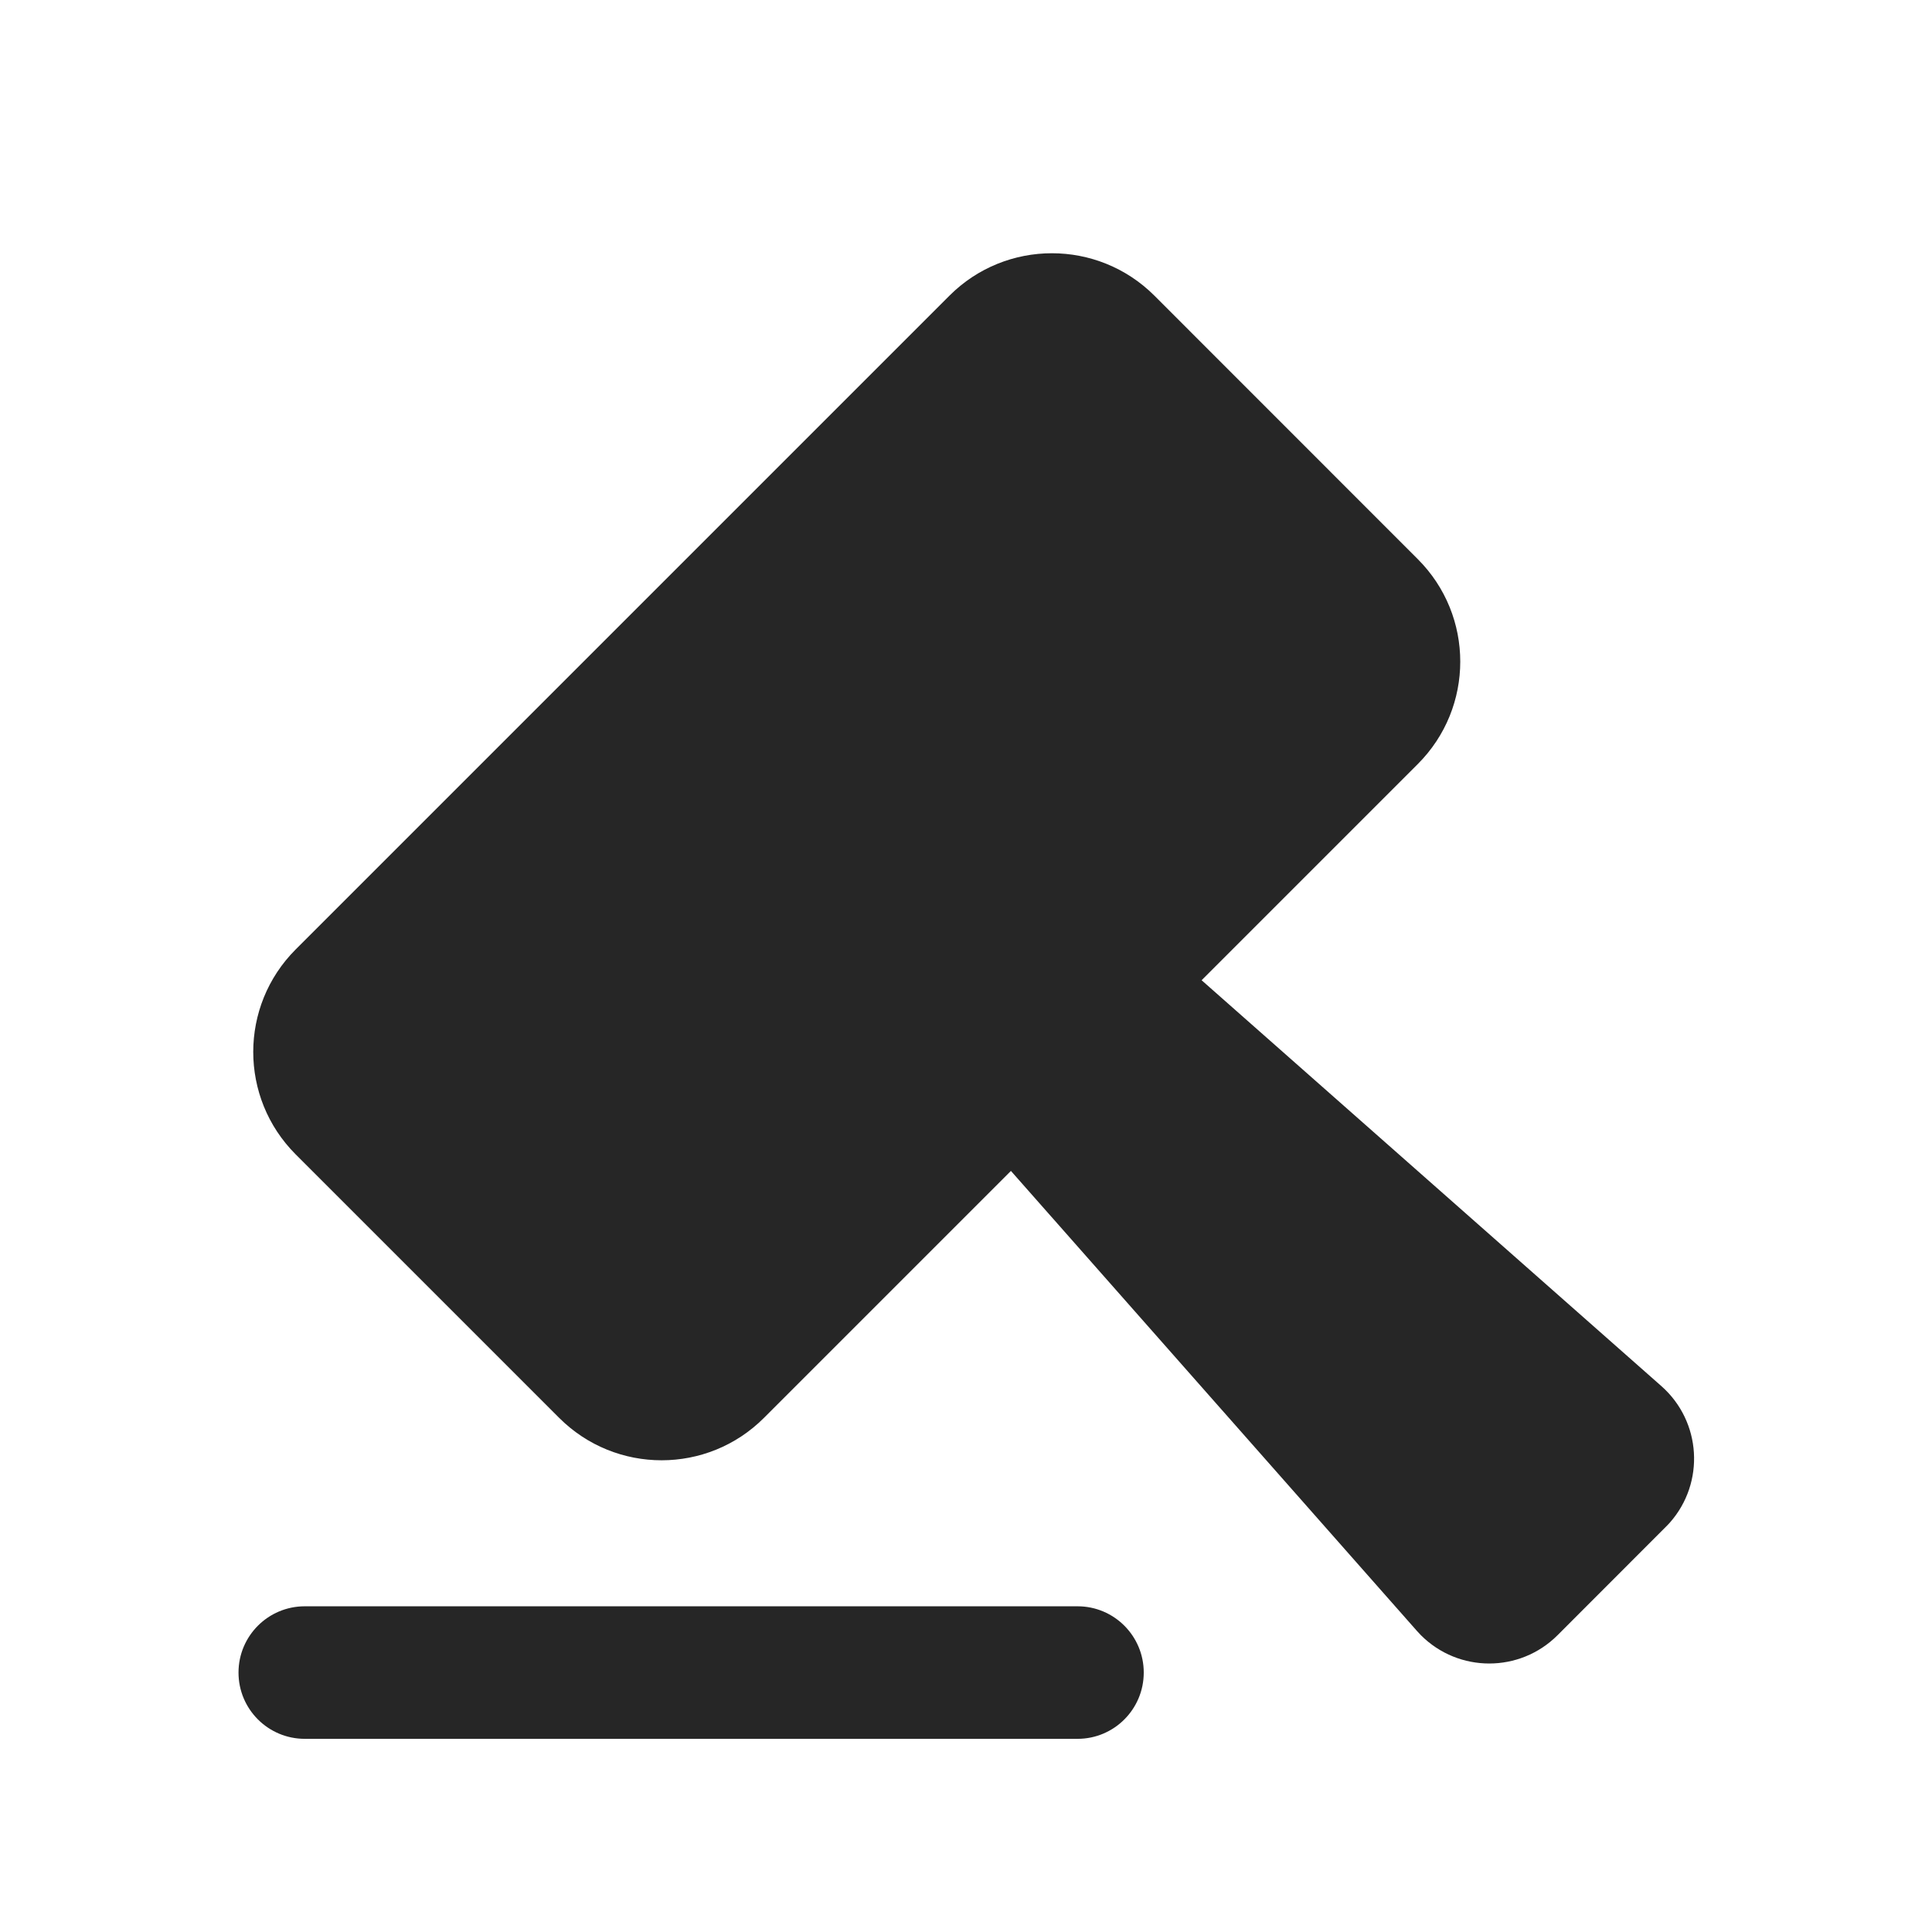
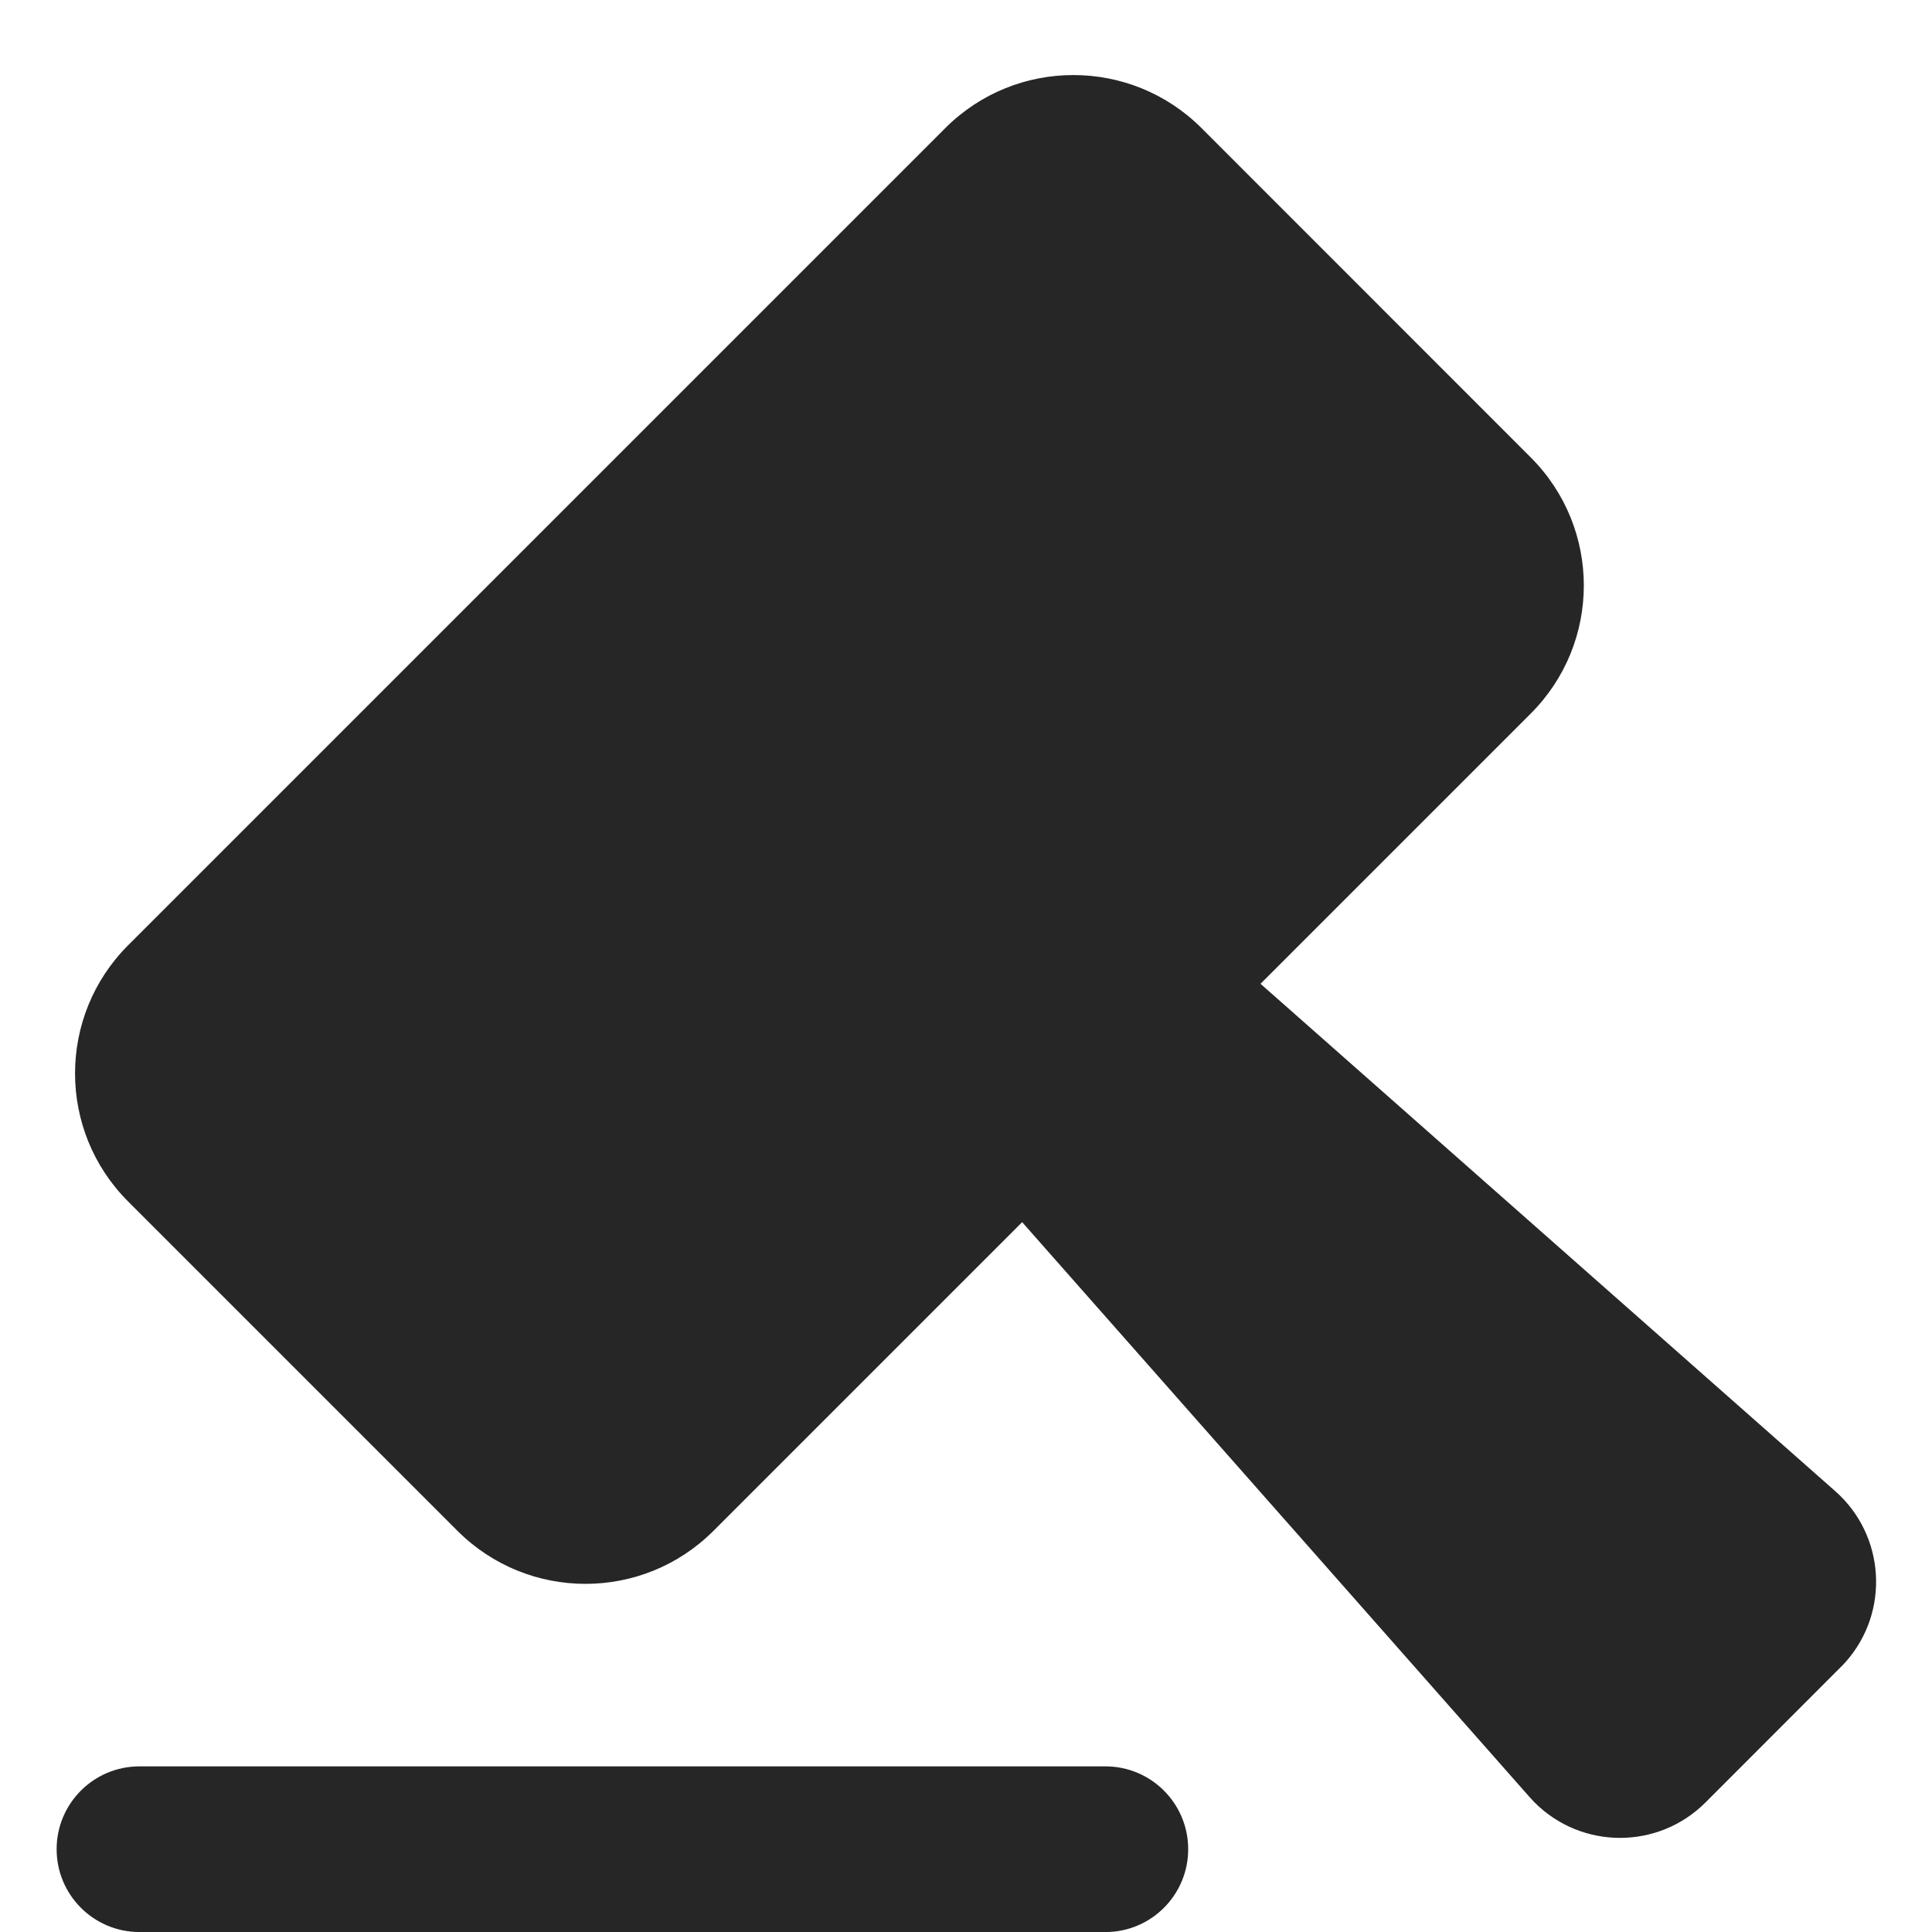
- <svg xmlns="http://www.w3.org/2000/svg" width="20px" height="20px" viewBox="0 0 20 20" version="1.1">
+ <svg xmlns="http://www.w3.org/2000/svg" width="16px" height="16px" viewBox="0 0 16 16" version="1.1">
  <g id="implement-filled" stroke="none" stroke-width="1" fill="none" fill-rule="evenodd">
-     <rect id="矩形备份" fill-opacity="0" fill="#CDCDCD" x="0" y="0" width="20" height="20" />
-     <g id="执行" transform="translate(2, 2)">
+     <rect id="矩形备份" fill-opacity="0" fill="#CDCDCD" x="-2" y="-2" width="20" height="20" />
+     <g id="执行">
      <rect id="矩形" fill-opacity="0" fill="#F0F0F0" x="0" y="0" width="16" height="16" />
      <g id="图形" transform="translate(0.469037, 0.62132)" fill="#262626">
        <path d="M8.686,14.007 C9.064,14.007 9.371,14.314 9.371,14.693 C9.371,15.072 9.064,15.379 8.686,15.379 L0.686,15.379 C0.307,15.379 0,15.072 0,14.693 C0,14.314 0.307,14.007 0.686,14.007 L8.686,14.007 Z M9.481,0.439 L12.208,3.167 C12.794,3.753 12.794,4.702 12.208,5.288 L9.97,7.526 L14.73,11.728 C15.144,12.094 15.183,12.726 14.818,13.14 C14.804,13.155 14.79,13.171 14.775,13.185 L13.655,14.306 C13.264,14.697 12.631,14.697 12.24,14.306 C12.226,14.291 12.212,14.276 12.198,14.261 L7.996,9.5 L5.44,12.056 C4.855,12.642 3.905,12.642 3.319,12.056 L0.592,9.329 C0.006,8.743 0.006,7.793 0.592,7.207 L7.36,0.439 C7.945,-0.146 8.895,-0.146 9.481,0.439 Z" id="形状结合" />
      </g>
    </g>
  </g>
</svg>
